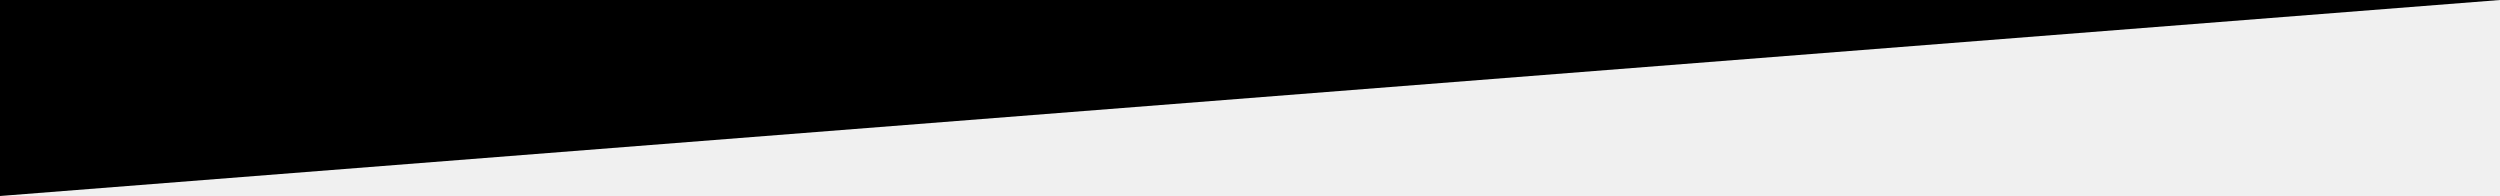
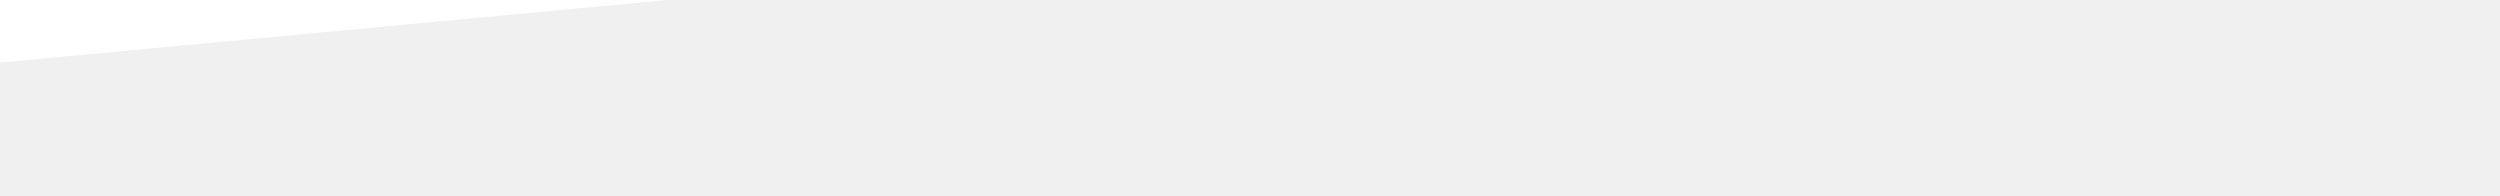
<svg xmlns="http://www.w3.org/2000/svg" version="1.0" id="Layer_1" x="0px" y="0px" width="1200px" height="94.074px" viewBox="0 0 1200 94.074" enable-background="new 0 0 1200 94.074" xml:space="preserve">
-   <polygon fill="#000000" points="1200,0 0,0 0,94.074 " />
+   <polygon fill="#ffffff" points="320,0 0,0 0,30 " />
</svg>
